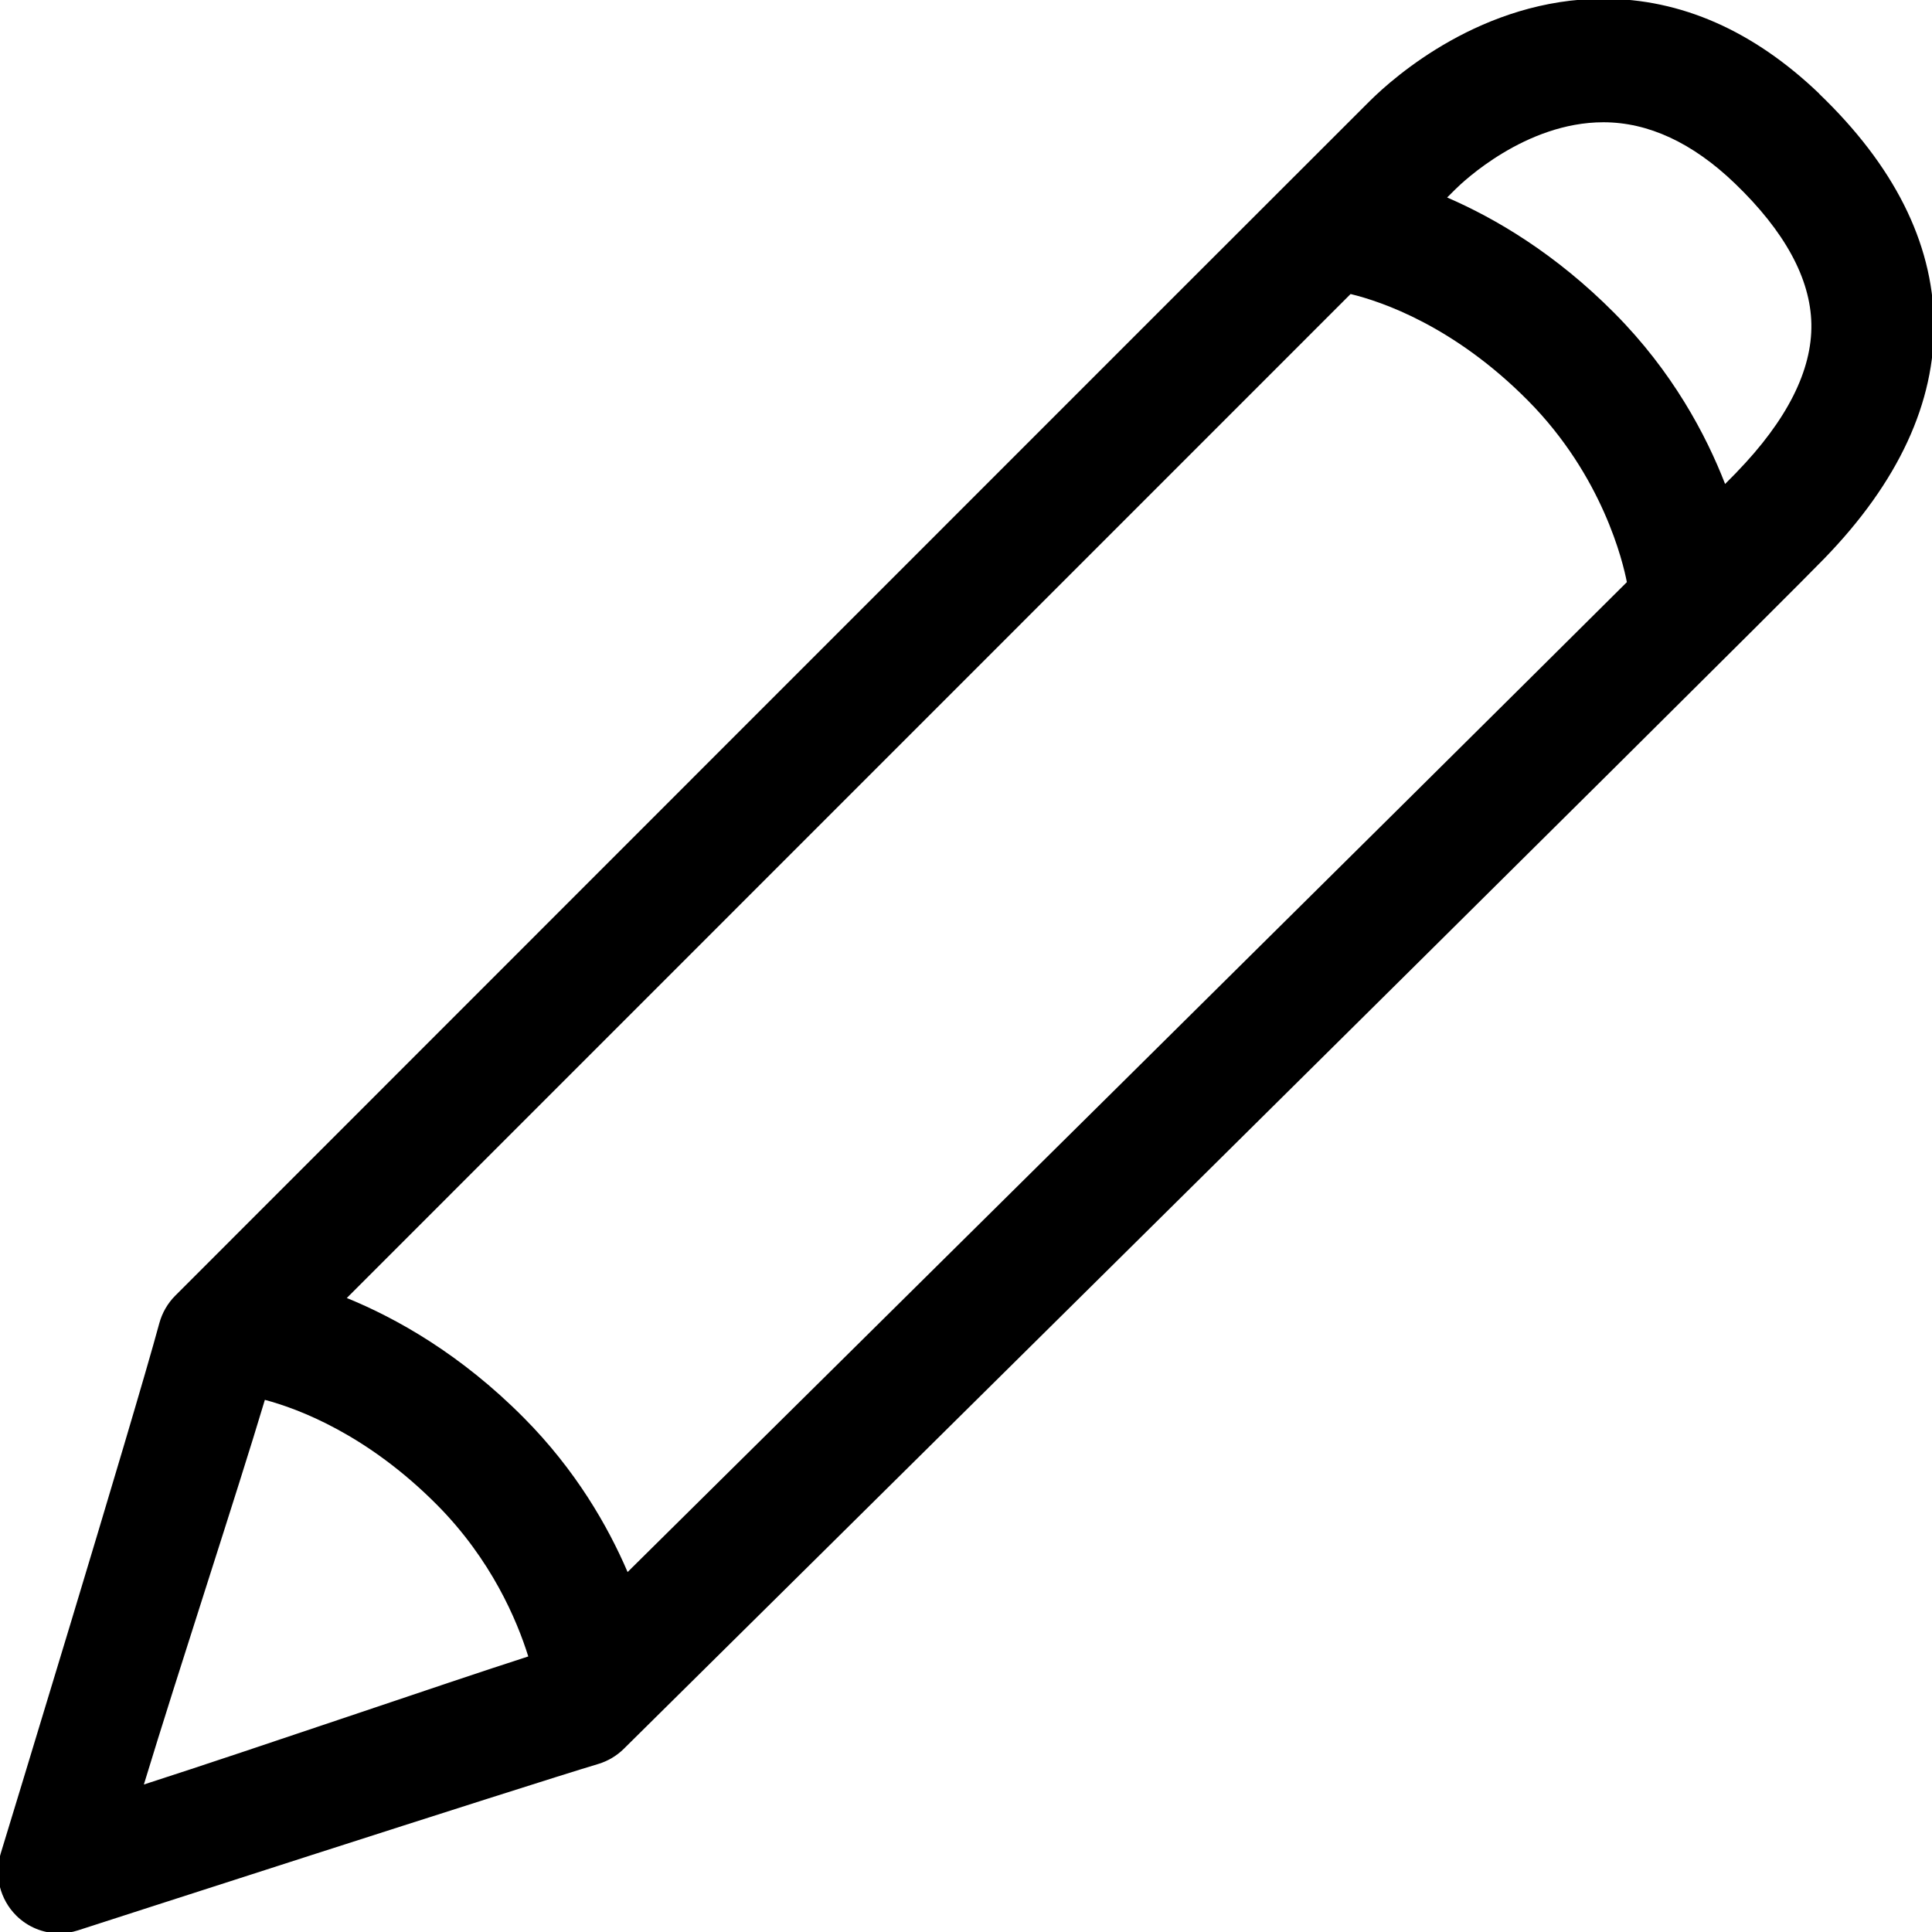
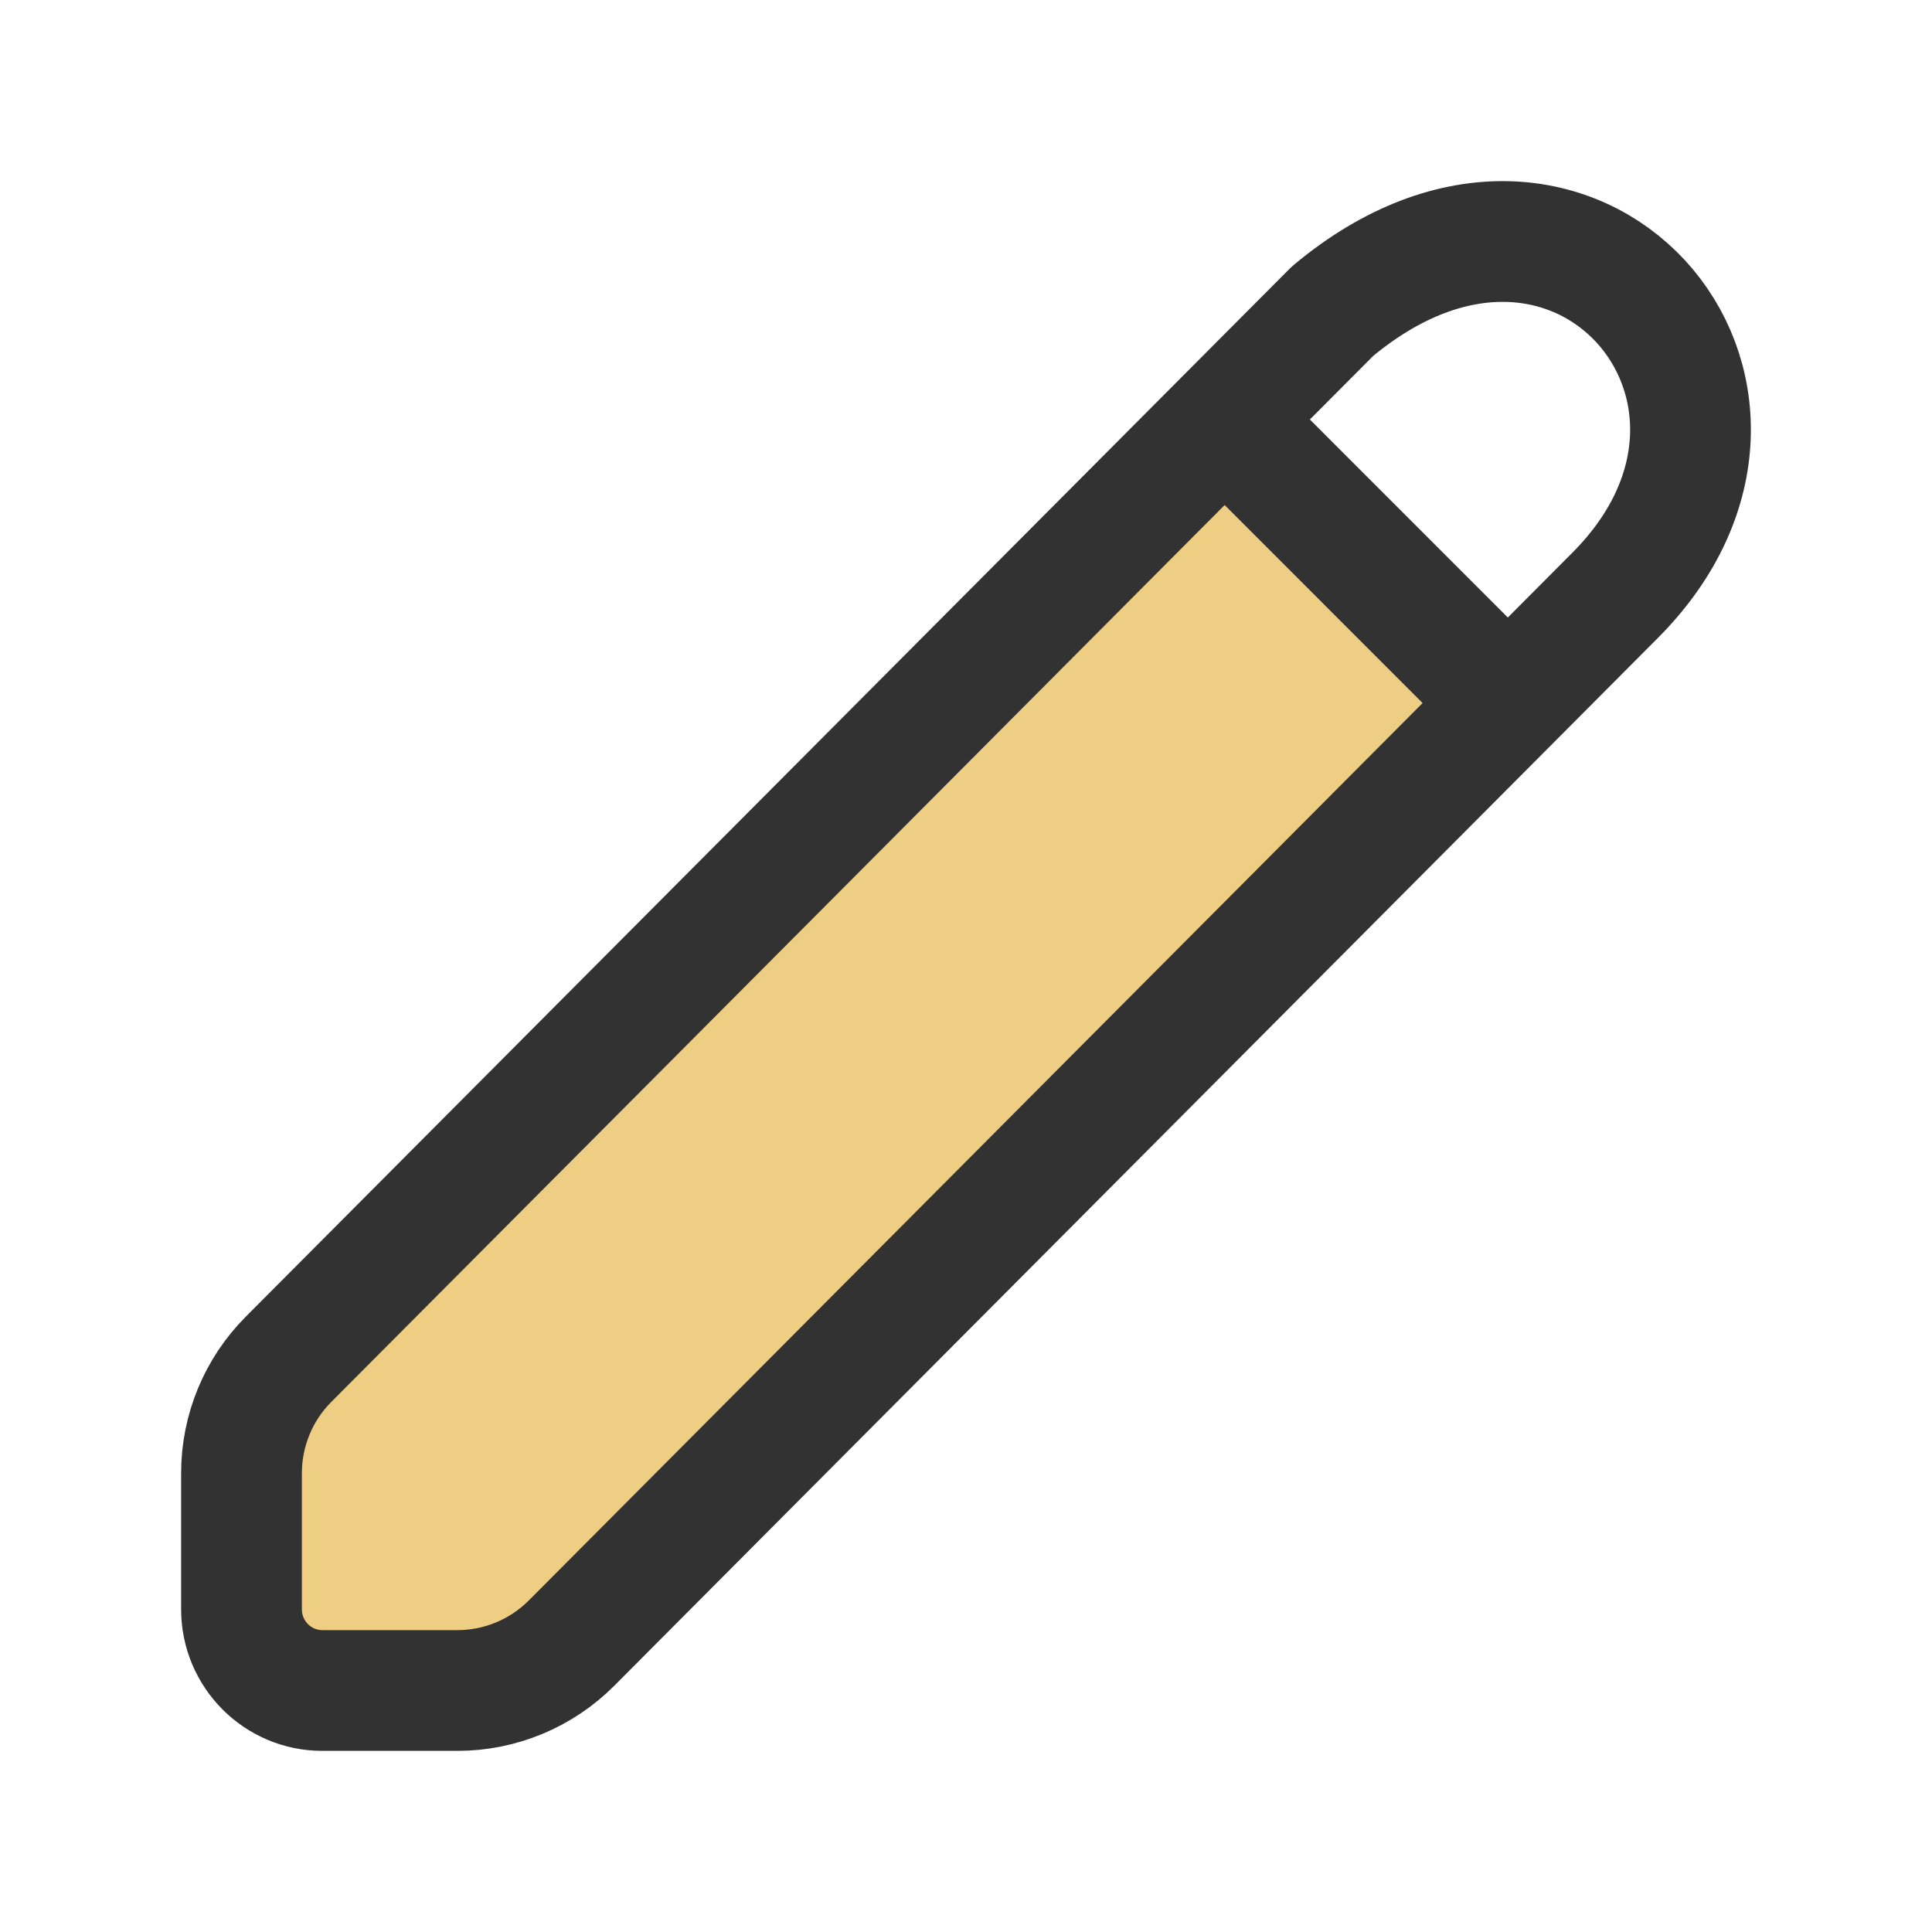
- <svg xmlns="http://www.w3.org/2000/svg" fill="#000000" width="800px" height="800px" viewBox="0 0 32 32" version="1.1">
-   <path d="M30.133 1.552c-1.090-1.044-2.291-1.573-3.574-1.573-2.006 0-3.47 1.296-3.87 1.693-0.564 0.558-19.786 19.788-19.786 19.788-0.126 0.126-0.217 0.284-0.264 0.456-0.433 1.602-2.605 8.71-2.627 8.782-0.112 0.364-0.012 0.761 0.256 1.029 0.193 0.192 0.45 0.295 0.713 0.295 0.104 0 0.208-0.016 0.31-0.049 0.073-0.024 7.41-2.395 8.618-2.756 0.159-0.048 0.305-0.134 0.423-0.251 0.763-0.754 18.691-18.483 19.881-19.712 1.231-1.268 1.843-2.59 1.819-3.925-0.025-1.319-0.664-2.589-1.901-3.776zM22.37 4.87c0.509 0.123 1.711 0.527 2.938 1.765 1.24 1.251 1.575 2.681 1.638 3.007-3.932 3.912-12.983 12.867-16.551 16.396-0.329-0.767-0.862-1.692-1.719-2.555-1.046-1.054-2.111-1.649-2.932-1.984 3.531-3.532 12.753-12.757 16.625-16.628zM4.387 23.186c0.55 0.146 1.691 0.57 2.854 1.742 0.896 0.904 1.319 1.9 1.509 2.508-1.39 0.447-4.434 1.497-6.367 2.121 0.573-1.886 1.541-4.822 2.004-6.371zM28.763 7.824c-0.041 0.042-0.109 0.11-0.19 0.192-0.316-0.814-0.87-1.86-1.831-2.828-0.981-0.989-1.976-1.572-2.773-1.917 0.068-0.067 0.12-0.12 0.141-0.14 0.114-0.113 1.153-1.106 2.447-1.106 0.745 0 1.477 0.34 2.175 1.010 0.828 0.795 1.256 1.579 1.27 2.331 0.014 0.768-0.404 1.595-1.24 2.458z" />
+ <svg xmlns="http://www.w3.org/2000/svg" width="800px" height="800px" viewBox="0 0 24 24" fill="none">
+   <path opacity="1" d="M18.556 8.909L7.1 20.411C6.724 20.788 6.214 21 5.683 21H4.004C3.449 21 3 20.547 3 19.992V18.299C3 17.77 3.21 17.262 3.583 16.887L15.065 5.36C15.074 5.406 15.097 5.45 15.133 5.487L18.551 8.904C18.552 8.906 18.554 8.908 18.556 8.909Z" style="fill: rgb(238, 206, 130);" />
+   <path d="M20.065 7.394L7.1 20.411C6.724 20.788 6.214 21 5.683 21H4.004C3.449 21 3 20.547 3 19.992V18.299C3 17.77 3.21 17.262 3.583 16.887L16.552 3.867C19.563 1.347 22.575 4.875 20.065 7.394Z" stroke="#323232" stroke-width="1.5" stroke-linecap="round" stroke-linejoin="round" />
+   <path d="M15.31 5.31L18.727 8.728" stroke="#323232" stroke-width="1.5" stroke-linecap="round" stroke-linejoin="round" />
</svg>
